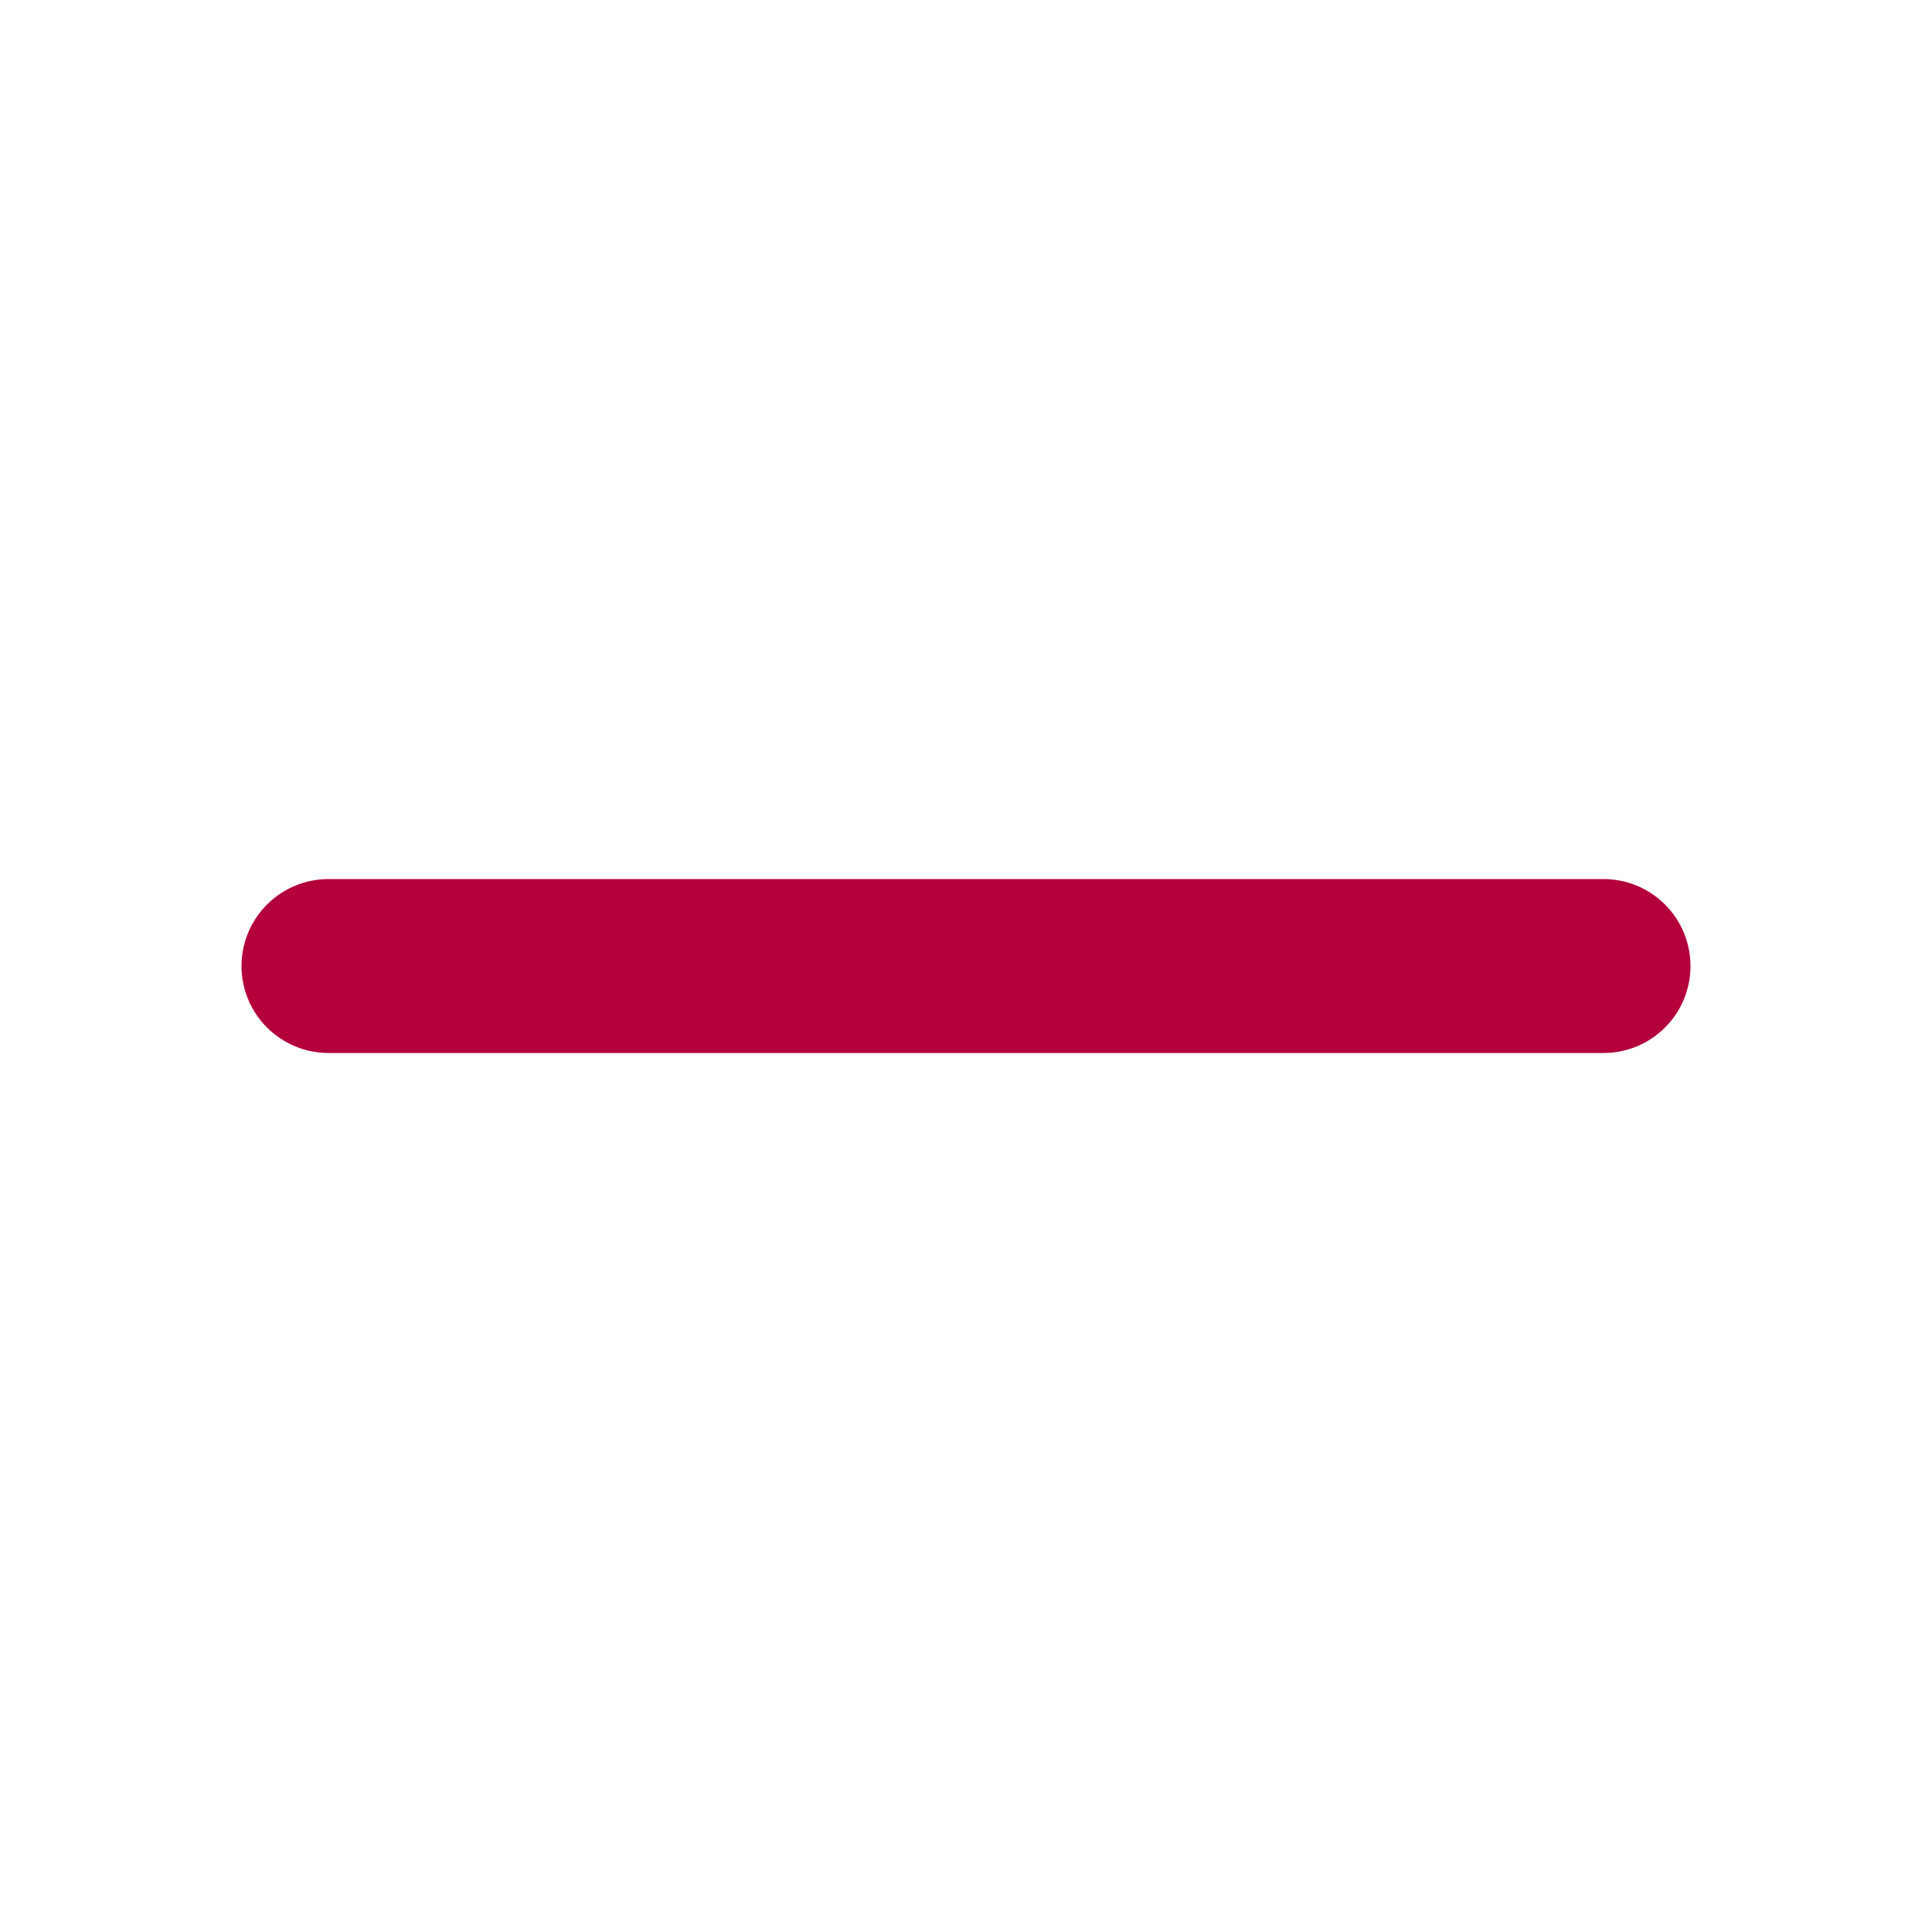
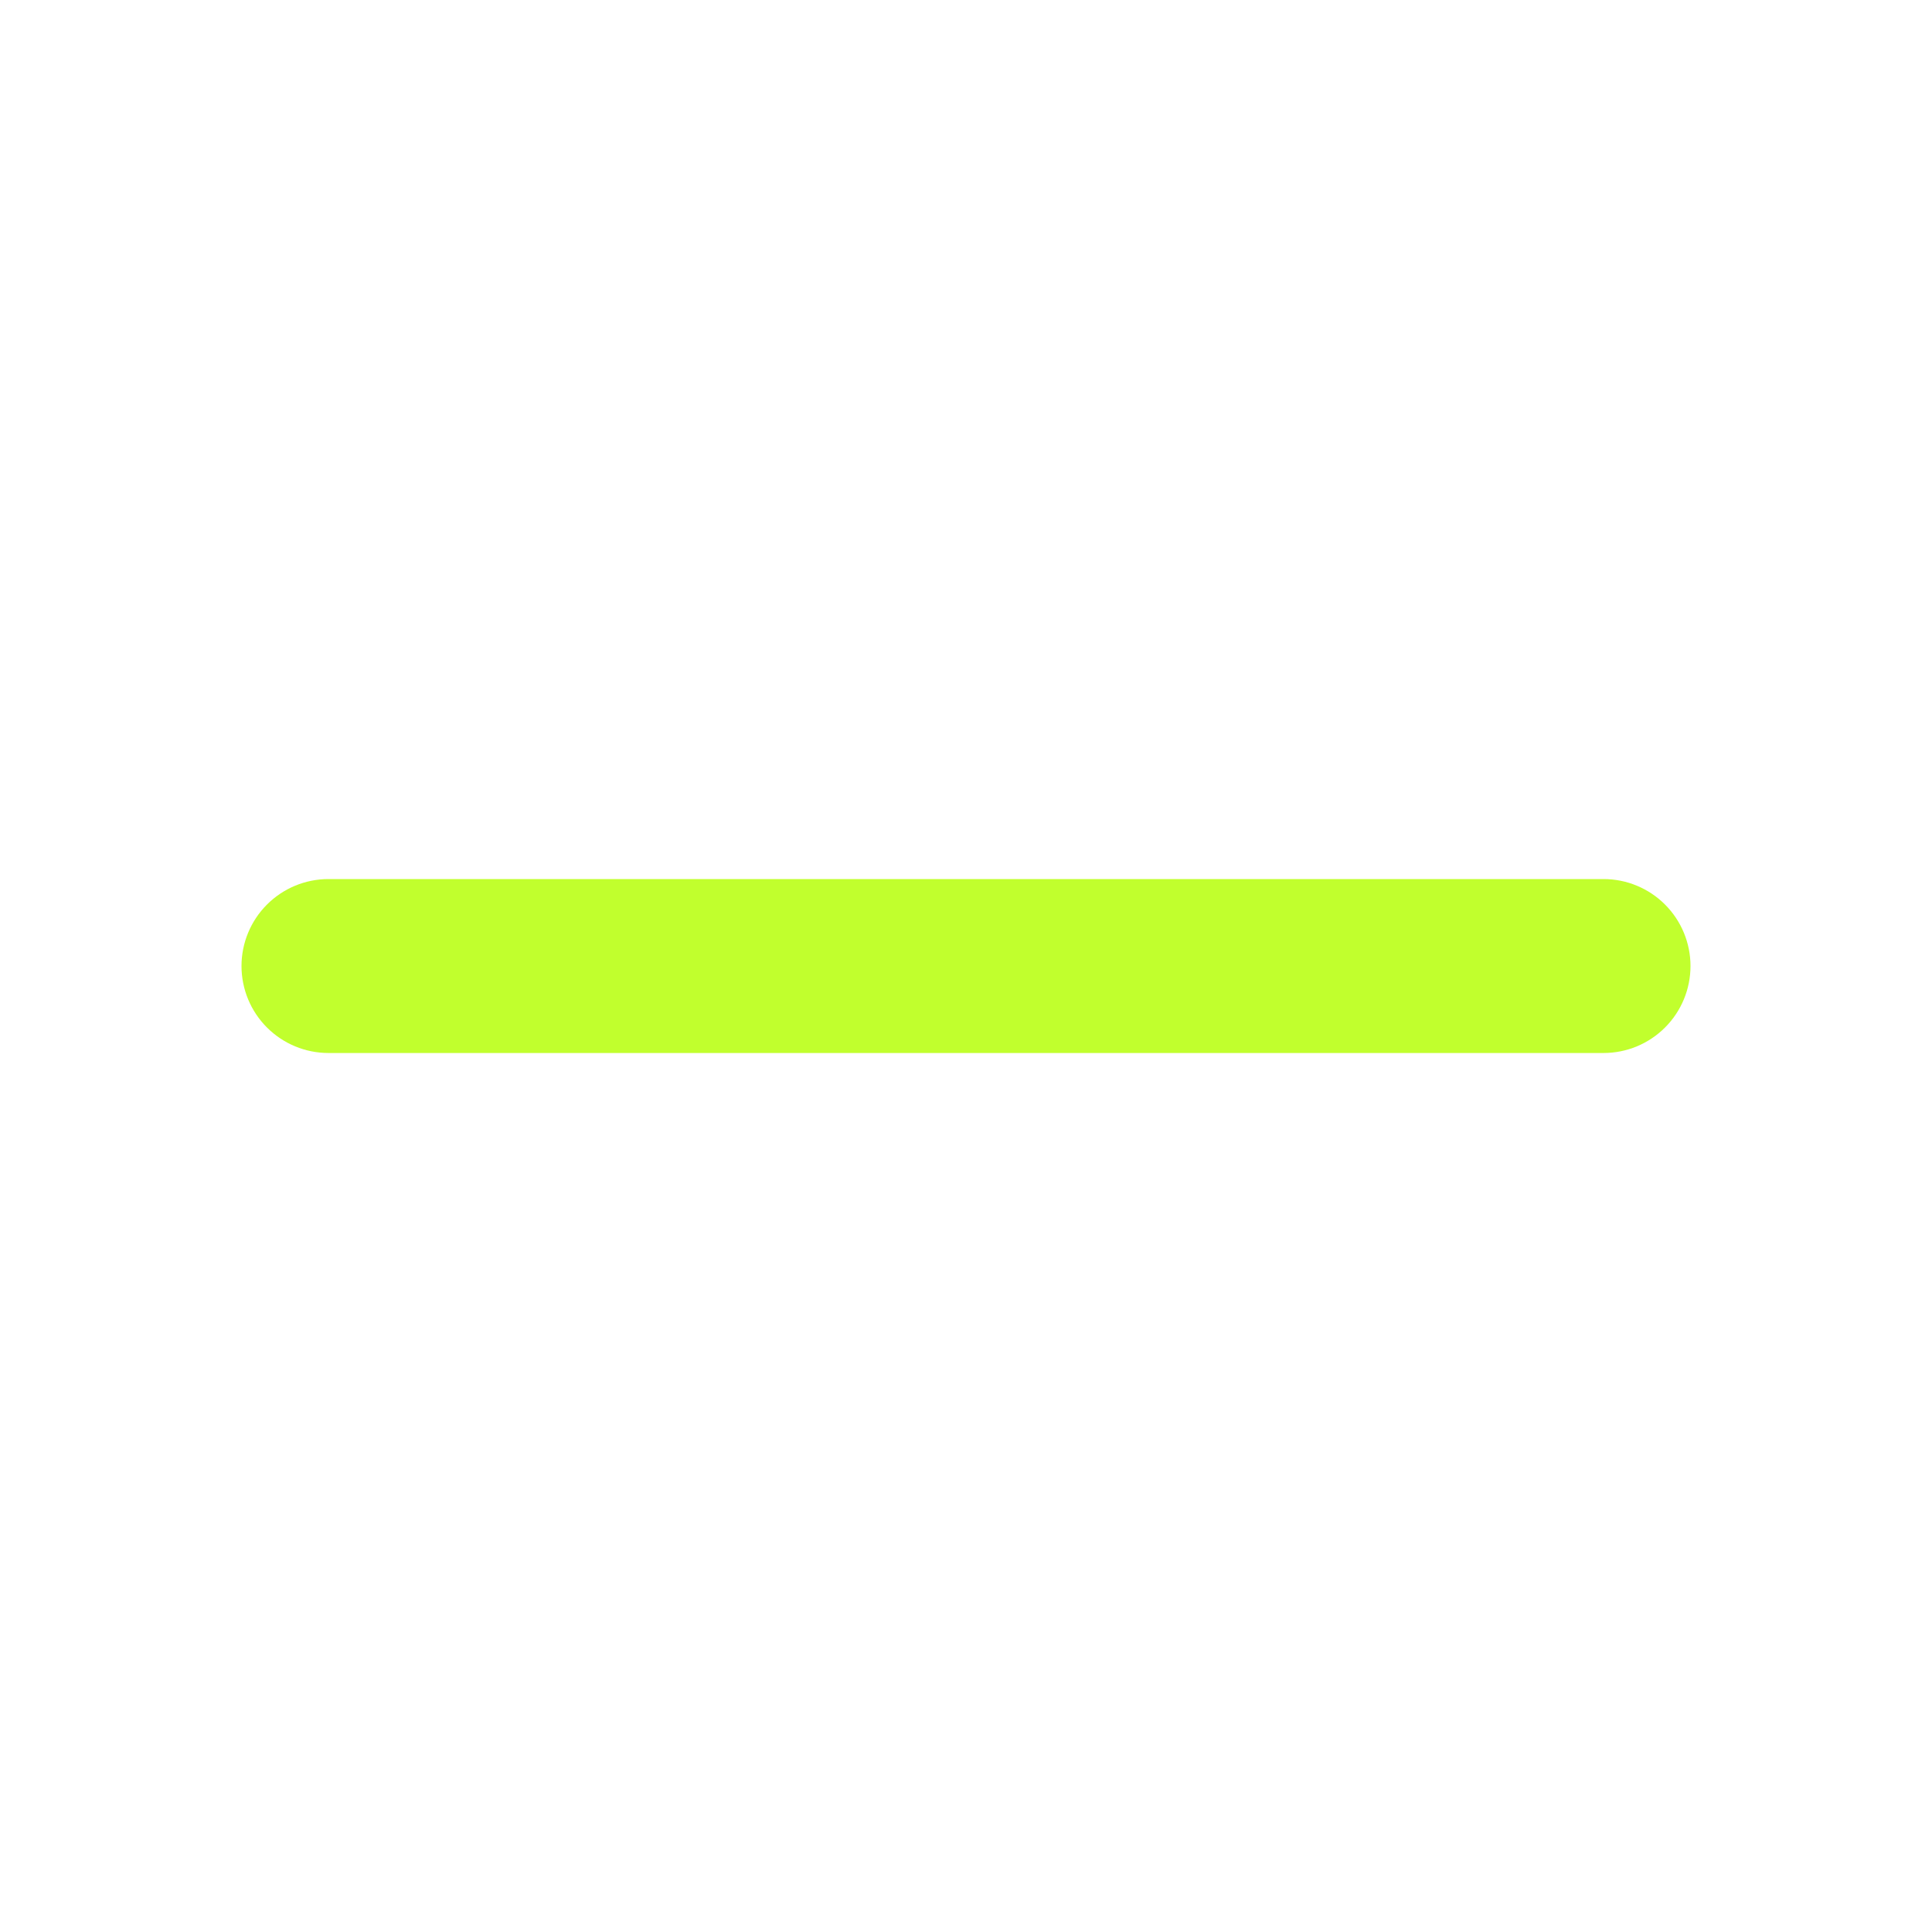
<svg xmlns="http://www.w3.org/2000/svg" width="32" height="32" viewBox="0 0 32 32" fill="none">
-   <path d="M28 16C28 16.383 27.848 16.749 27.578 17.019C27.308 17.289 26.942 17.441 26.56 17.441H16H5.44C5.058 17.441 4.692 17.289 4.422 17.019C4.152 16.749 4 16.383 4 16C4 15.619 4.152 15.252 4.422 14.982C4.692 14.712 5.058 14.56 5.44 14.56H16H26.56C26.942 14.56 27.308 14.712 27.578 14.982C27.848 15.252 28 15.619 28 16Z" fill="#B3003C" />
+   <path d="M28 16C28 16.383 27.848 16.749 27.578 17.019C27.308 17.289 26.942 17.441 26.56 17.441H16H5.44C5.058 17.441 4.692 17.289 4.422 17.019C4.152 16.749 4 16.383 4 16C4 15.619 4.152 15.252 4.422 14.982C4.692 14.712 5.058 14.56 5.44 14.56H16H26.56C26.942 14.56 27.308 14.712 27.578 14.982C27.848 15.252 28 15.619 28 16Z" fill="#C1FF2D" />
</svg>
